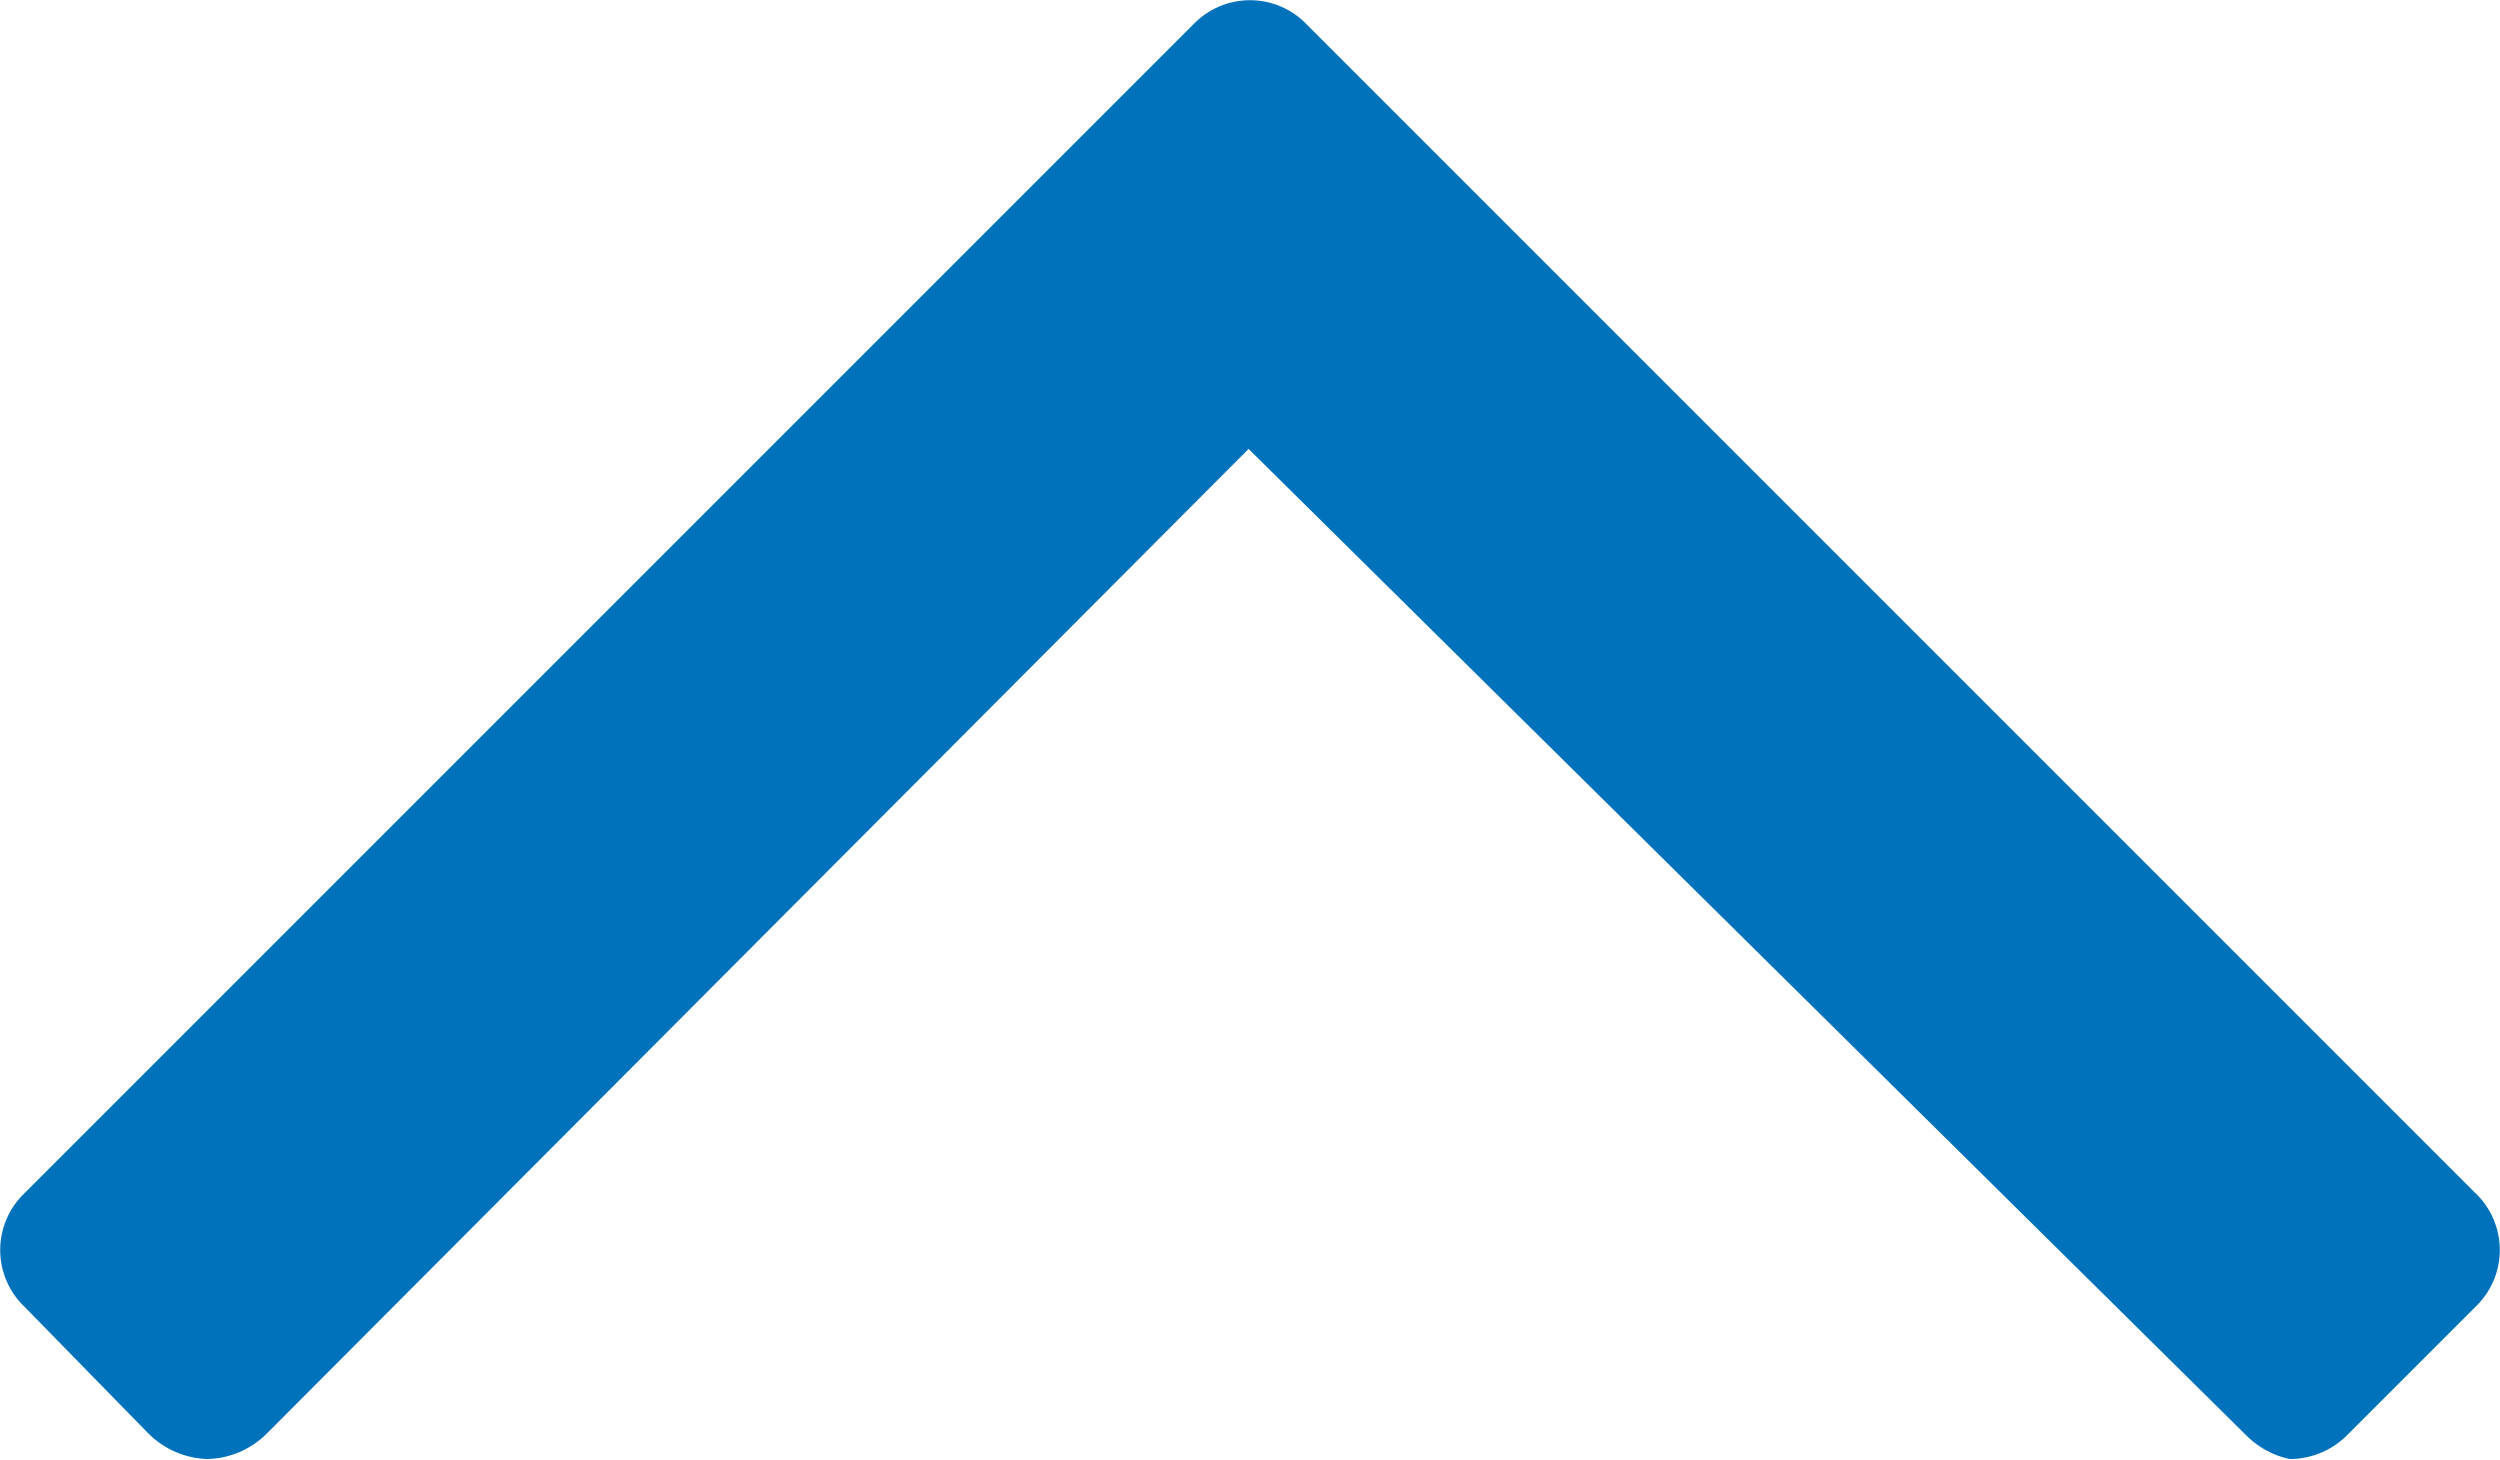
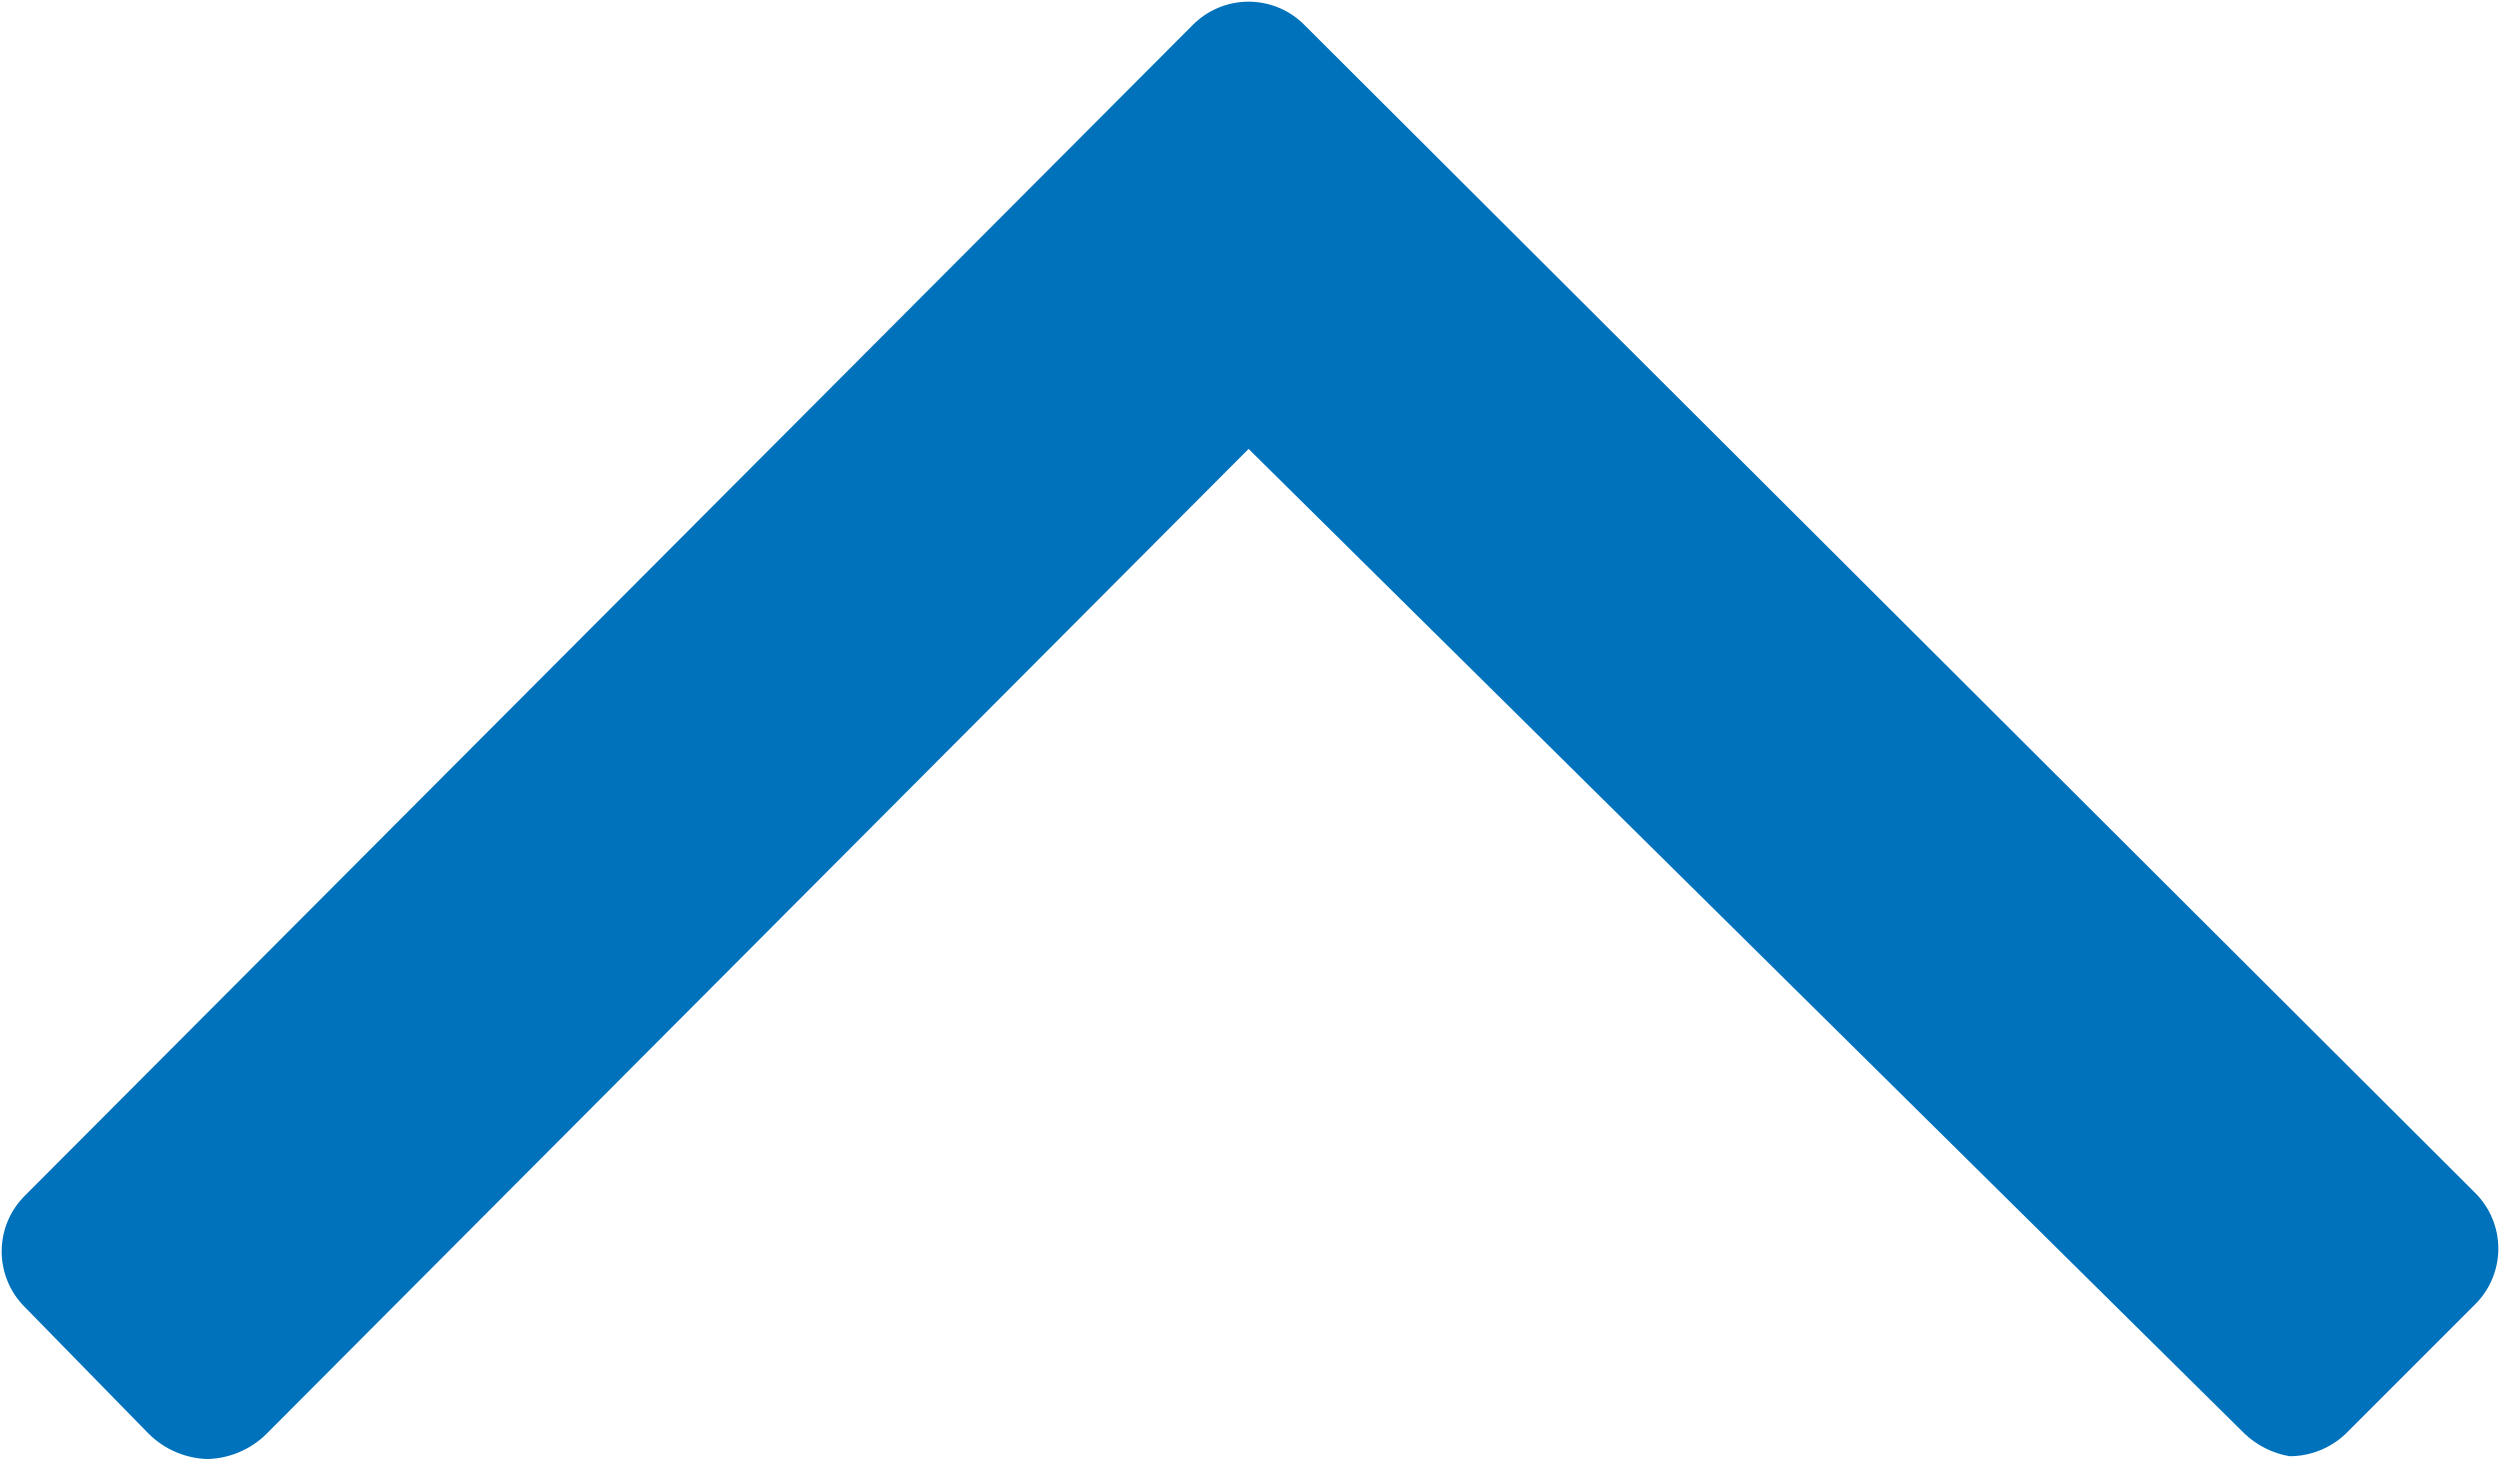
<svg xmlns="http://www.w3.org/2000/svg" viewBox="0 0 8.91 5.2">
-   <defs>
-     <style>.cls-1{fill:#0071bb;}</style>
-   </defs>
  <g id="Layer_2" data-name="Layer 2">
    <g id="Layer_1-2" data-name="Layer 1">
-       <path class="cls-1" d="M8,5.11,4.45,1.6.95,5.11a.31.31,0,0,1-.21.09.31.31,0,0,1-.21-.09L.09,4.66a.28.28,0,0,1,0-.41L4.25.09a.28.28,0,0,1,.41,0L8.82,4.25a.28.28,0,0,1,0,.41l-.45.45a.29.29,0,0,1-.21.09A.31.31,0,0,1,8,5.11Z" />
+       <g id="Layer_2-2" data-name="Layer 2">
+         <g id="Layer_1-2-2" data-name="Layer 1-2">
+           <path d="M8,5.11,4.45,1.6.95,5.11a.31.31,0,0,1-.21.09.31.31,0,0,1-.21-.09L.09,4.66a.28.28,0,0,1,0-.4h0L4.25.09a.28.28,0,0,1,.4,0h0L8.82,4.25a.28.28,0,0,1,0,.4h0l-.45.45a.29.29,0,0,1-.21.09A.31.31,0,0,1,8,5.11Z" fill="#0071bb" />
+         </g>
+       </g>
    </g>
  </g>
</svg>
